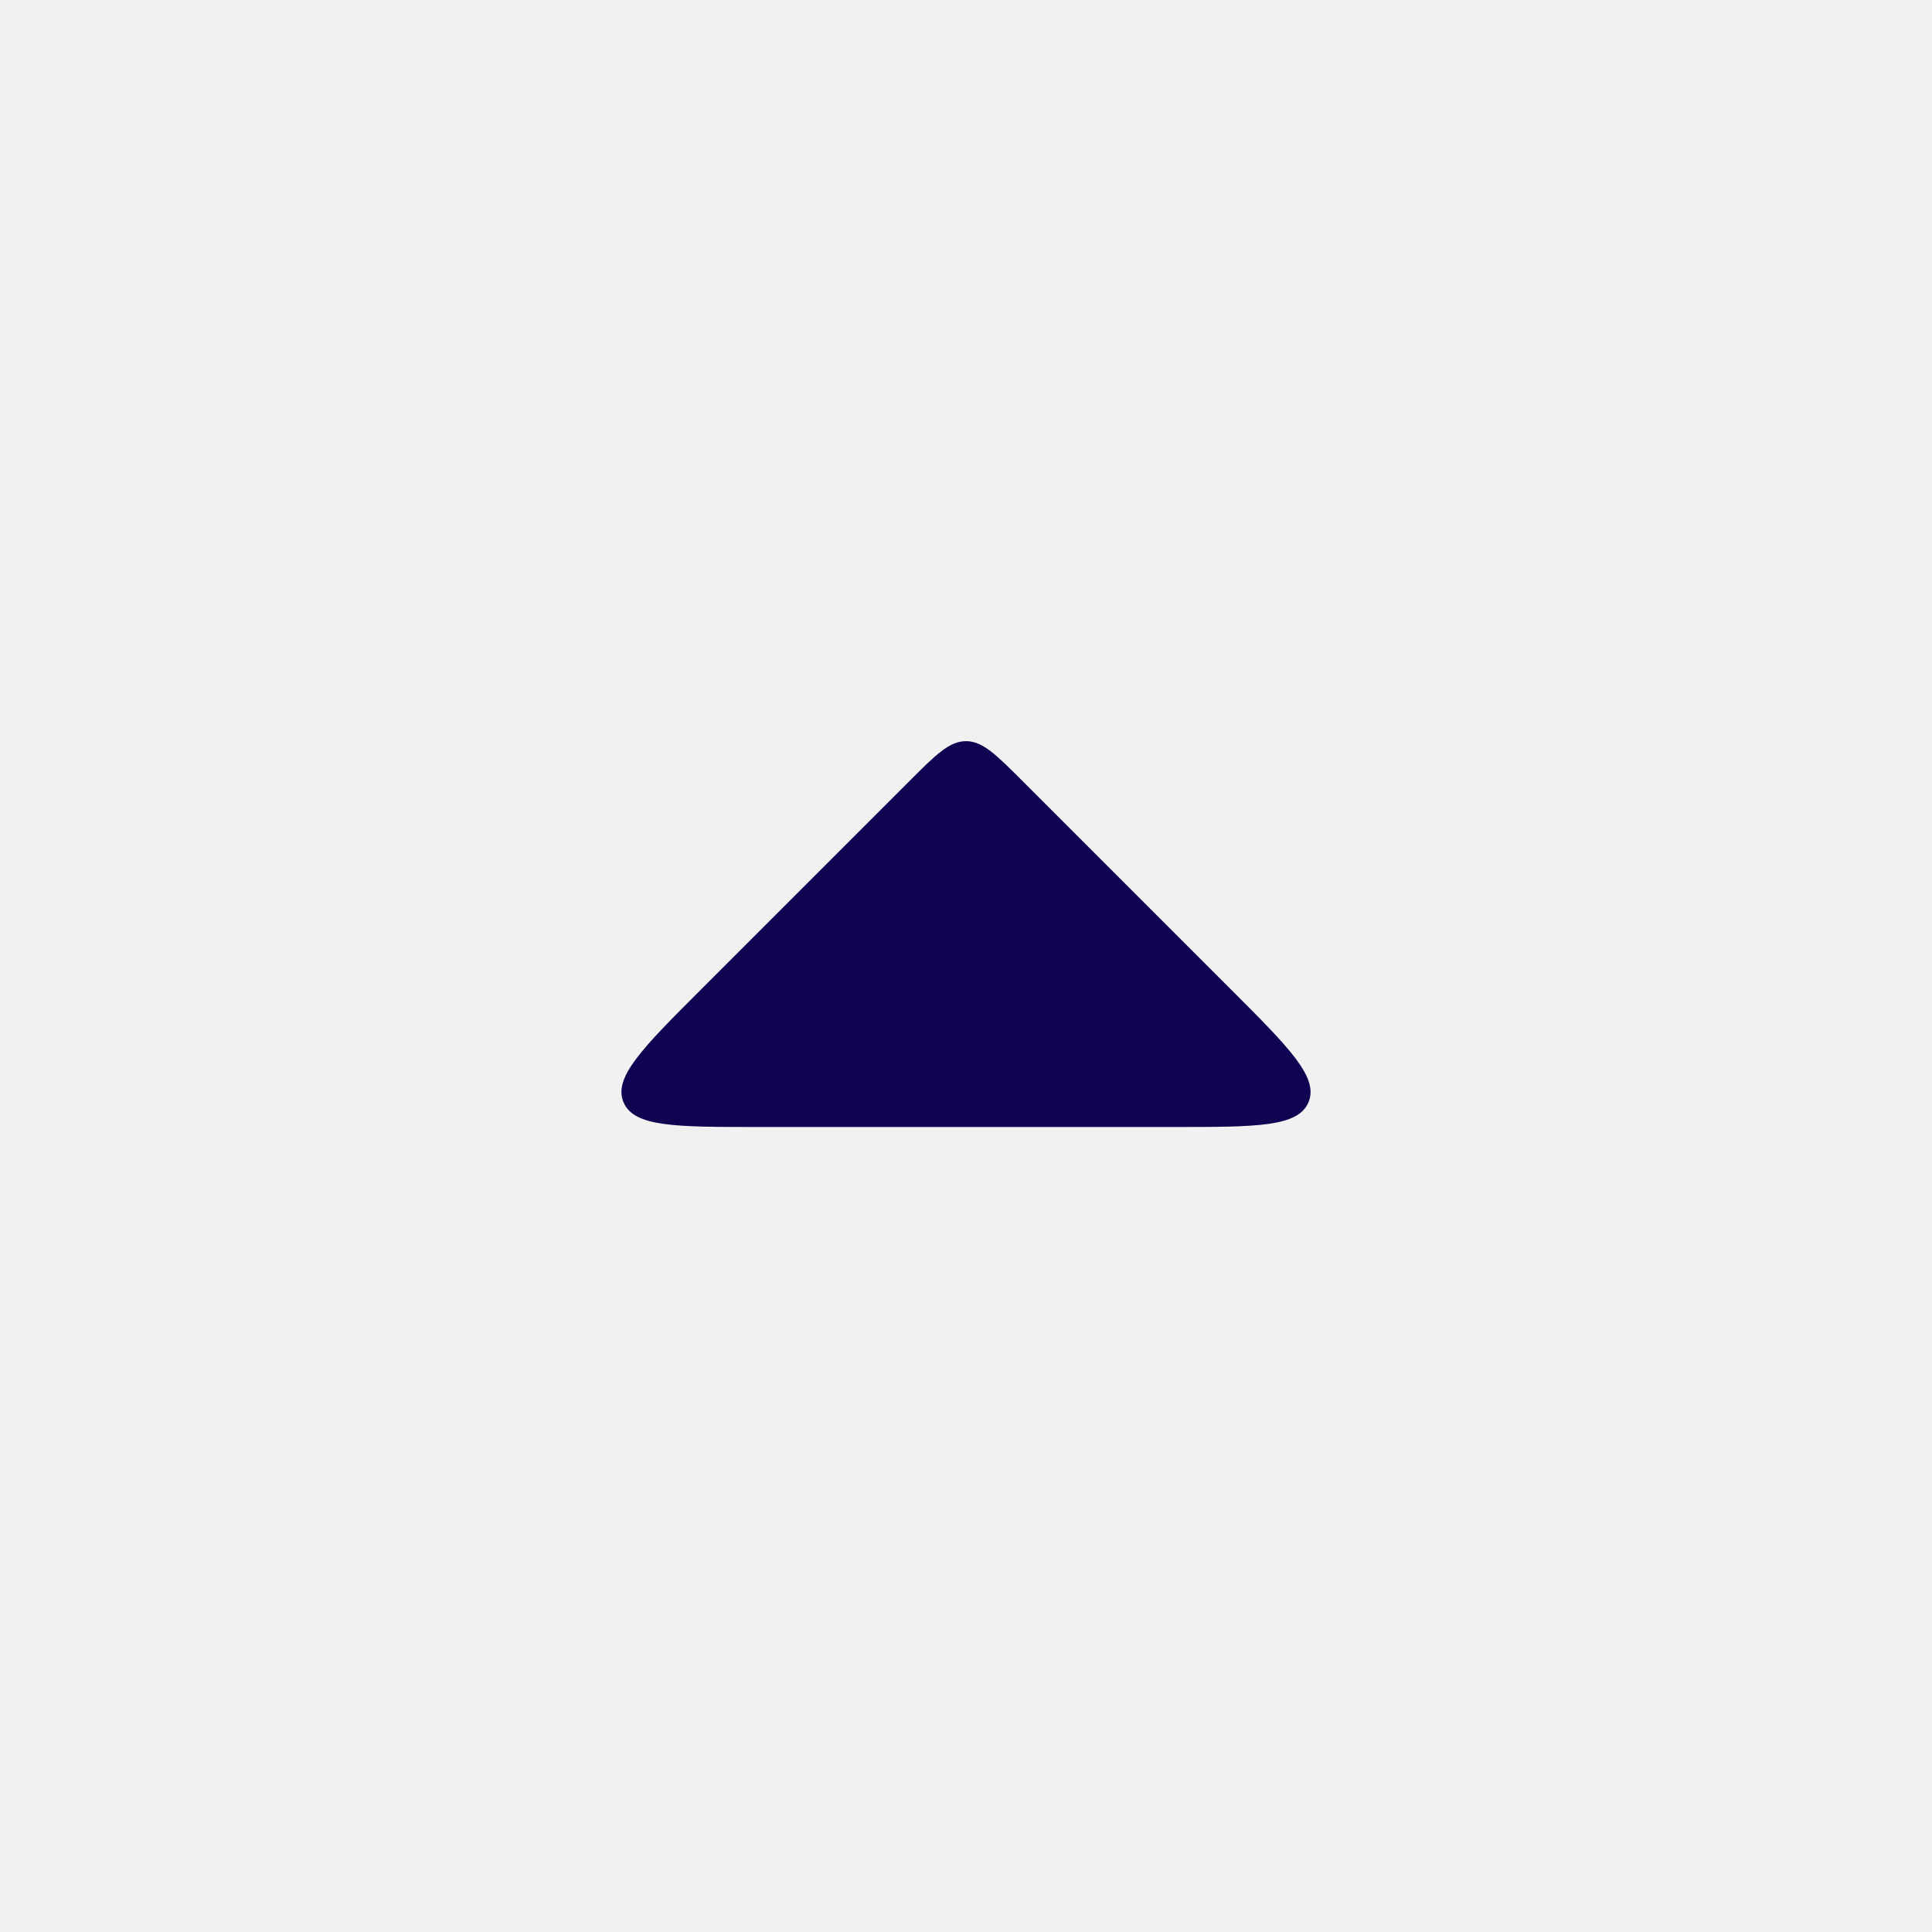
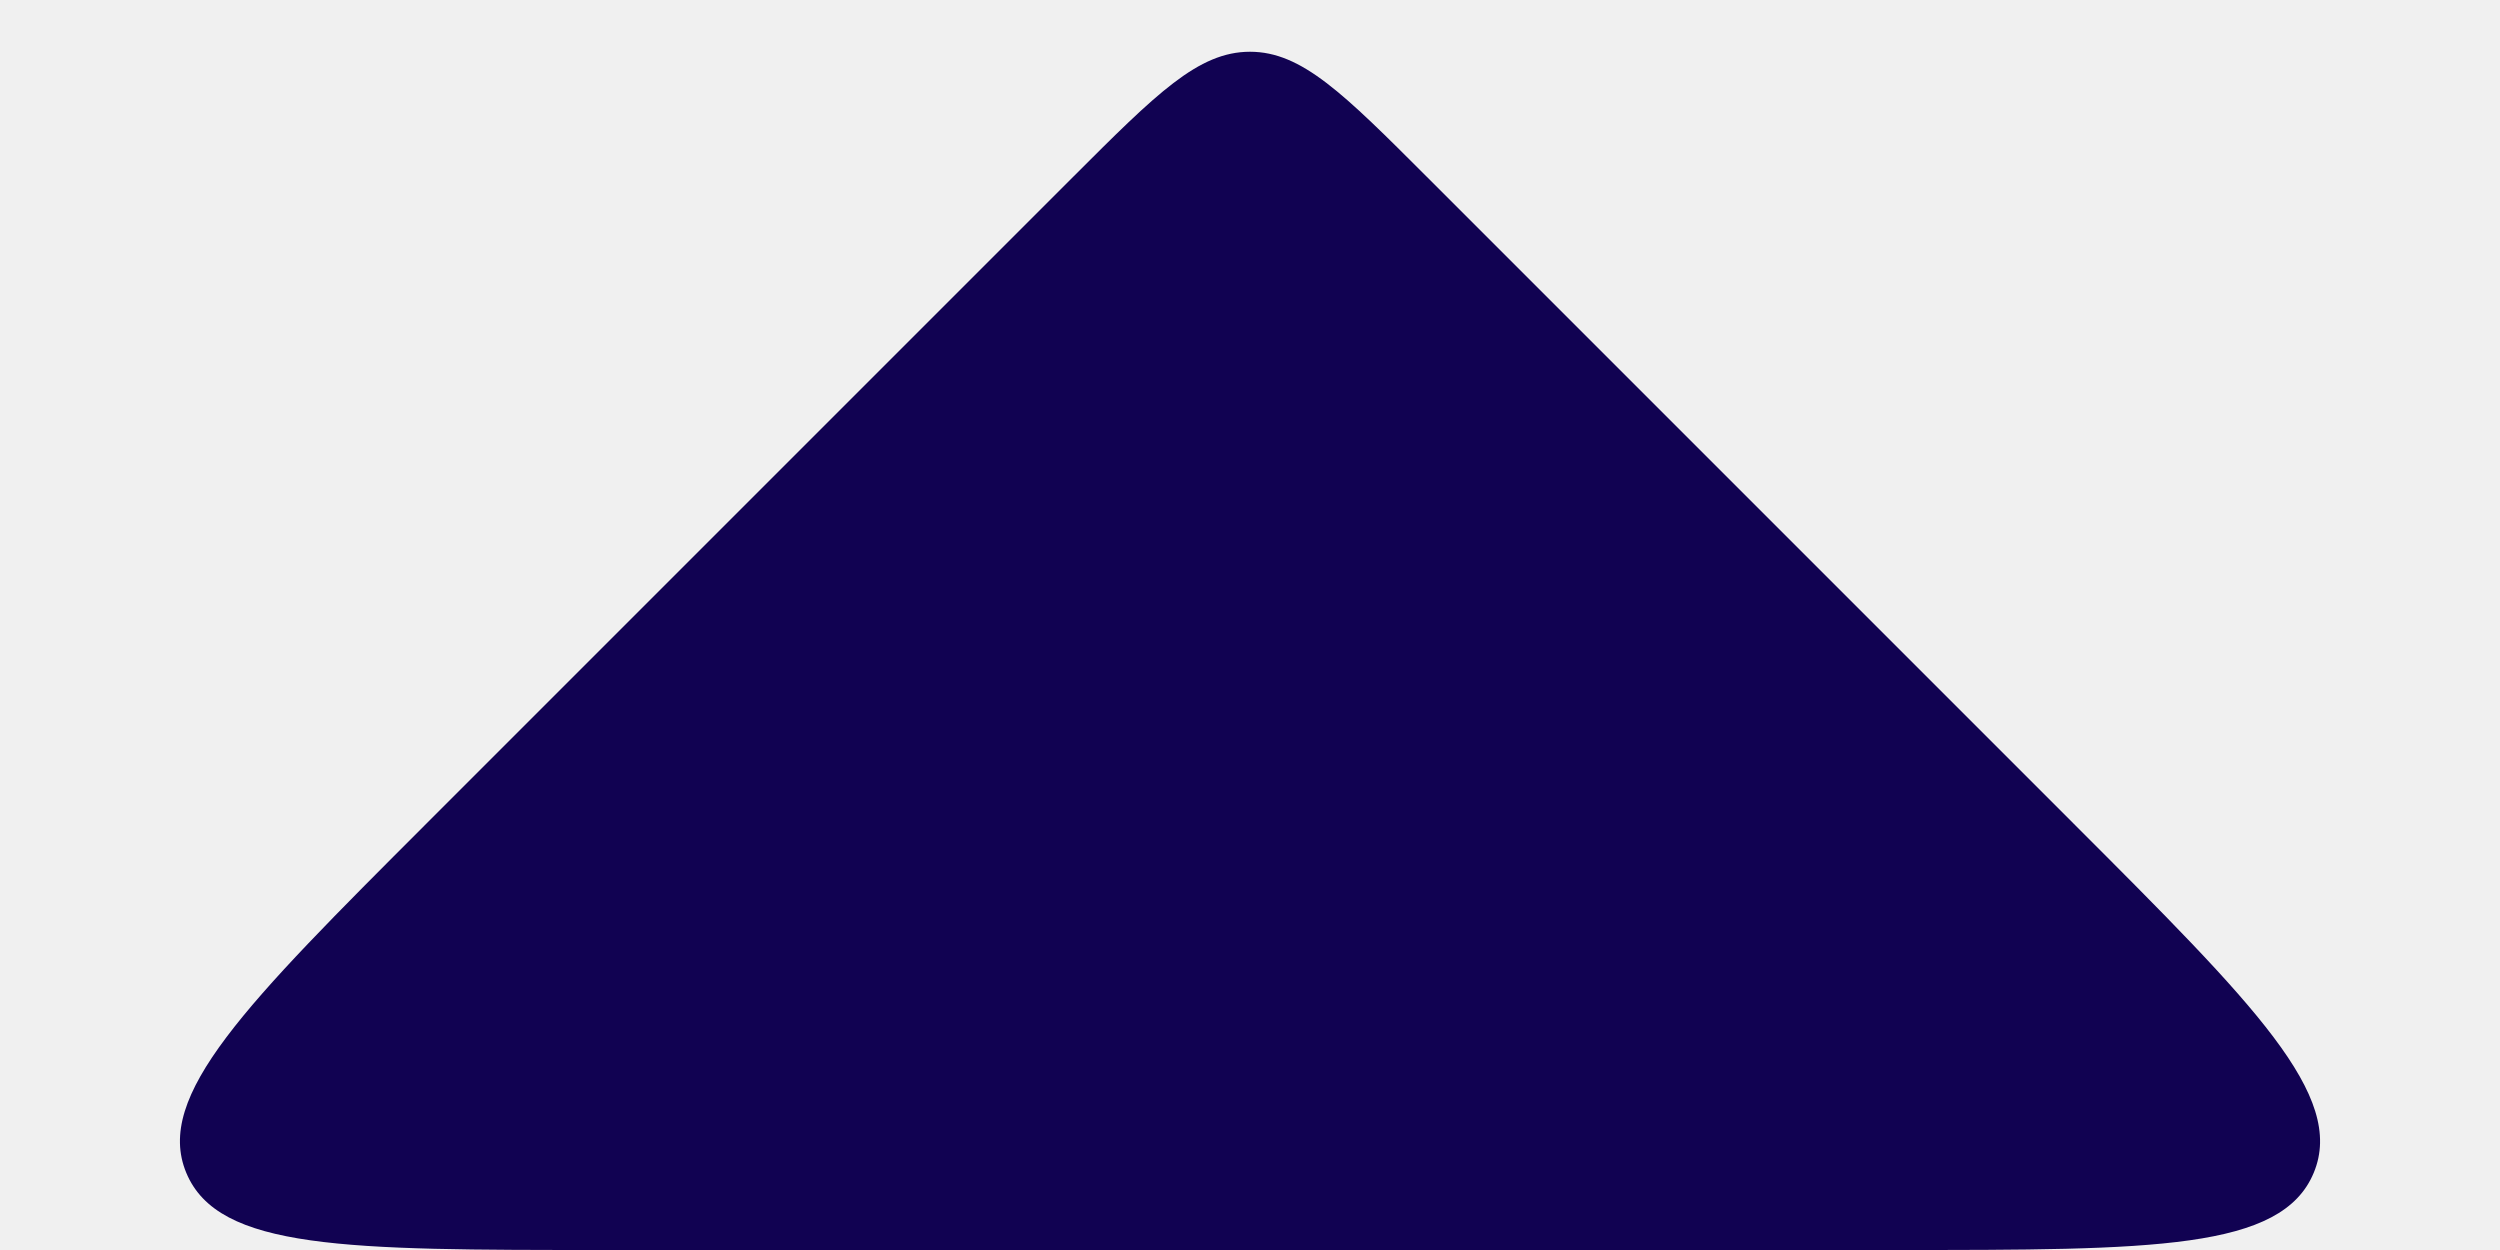
- <svg xmlns="http://www.w3.org/2000/svg" width="24" height="24" viewBox="0 0 24 24" fill="none">
-   <rect x="24" y="24" width="24" height="24" rx="10" transform="rotate(-180 24 24)" fill="white" fill-opacity="0.1" />
-   <path d="M14.586 14C15.613 14 16.127 14 16.255 13.691C16.383 13.383 16.019 13.019 15.293 12.293L12.707 9.707C12.374 9.374 12.207 9.207 12 9.207C11.793 9.207 11.626 9.374 11.293 9.707L8.707 12.293C7.981 13.019 7.617 13.383 7.745 13.691C7.873 14 8.387 14 9.414 14L14.586 14Z" fill="#110252" />
+ <svg xmlns="http://www.w3.org/2000/svg" width="10" height="5" viewBox="0 0 10 5" fill="none">
+   <path d="M7.586 5C8.613 5 9.127 5 9.255 4.691C9.383 4.383 9.019 4.019 8.293 3.293L5.707 0.707C5.374 0.374 5.207 0.207 5 0.207C4.793 0.207 4.626 0.374 4.293 0.707L1.707 3.293C0.981 4.019 0.617 4.383 0.745 4.691C0.873 5 1.387 5 2.414 5L7.586 5Z" fill="#110252" />
</svg>
